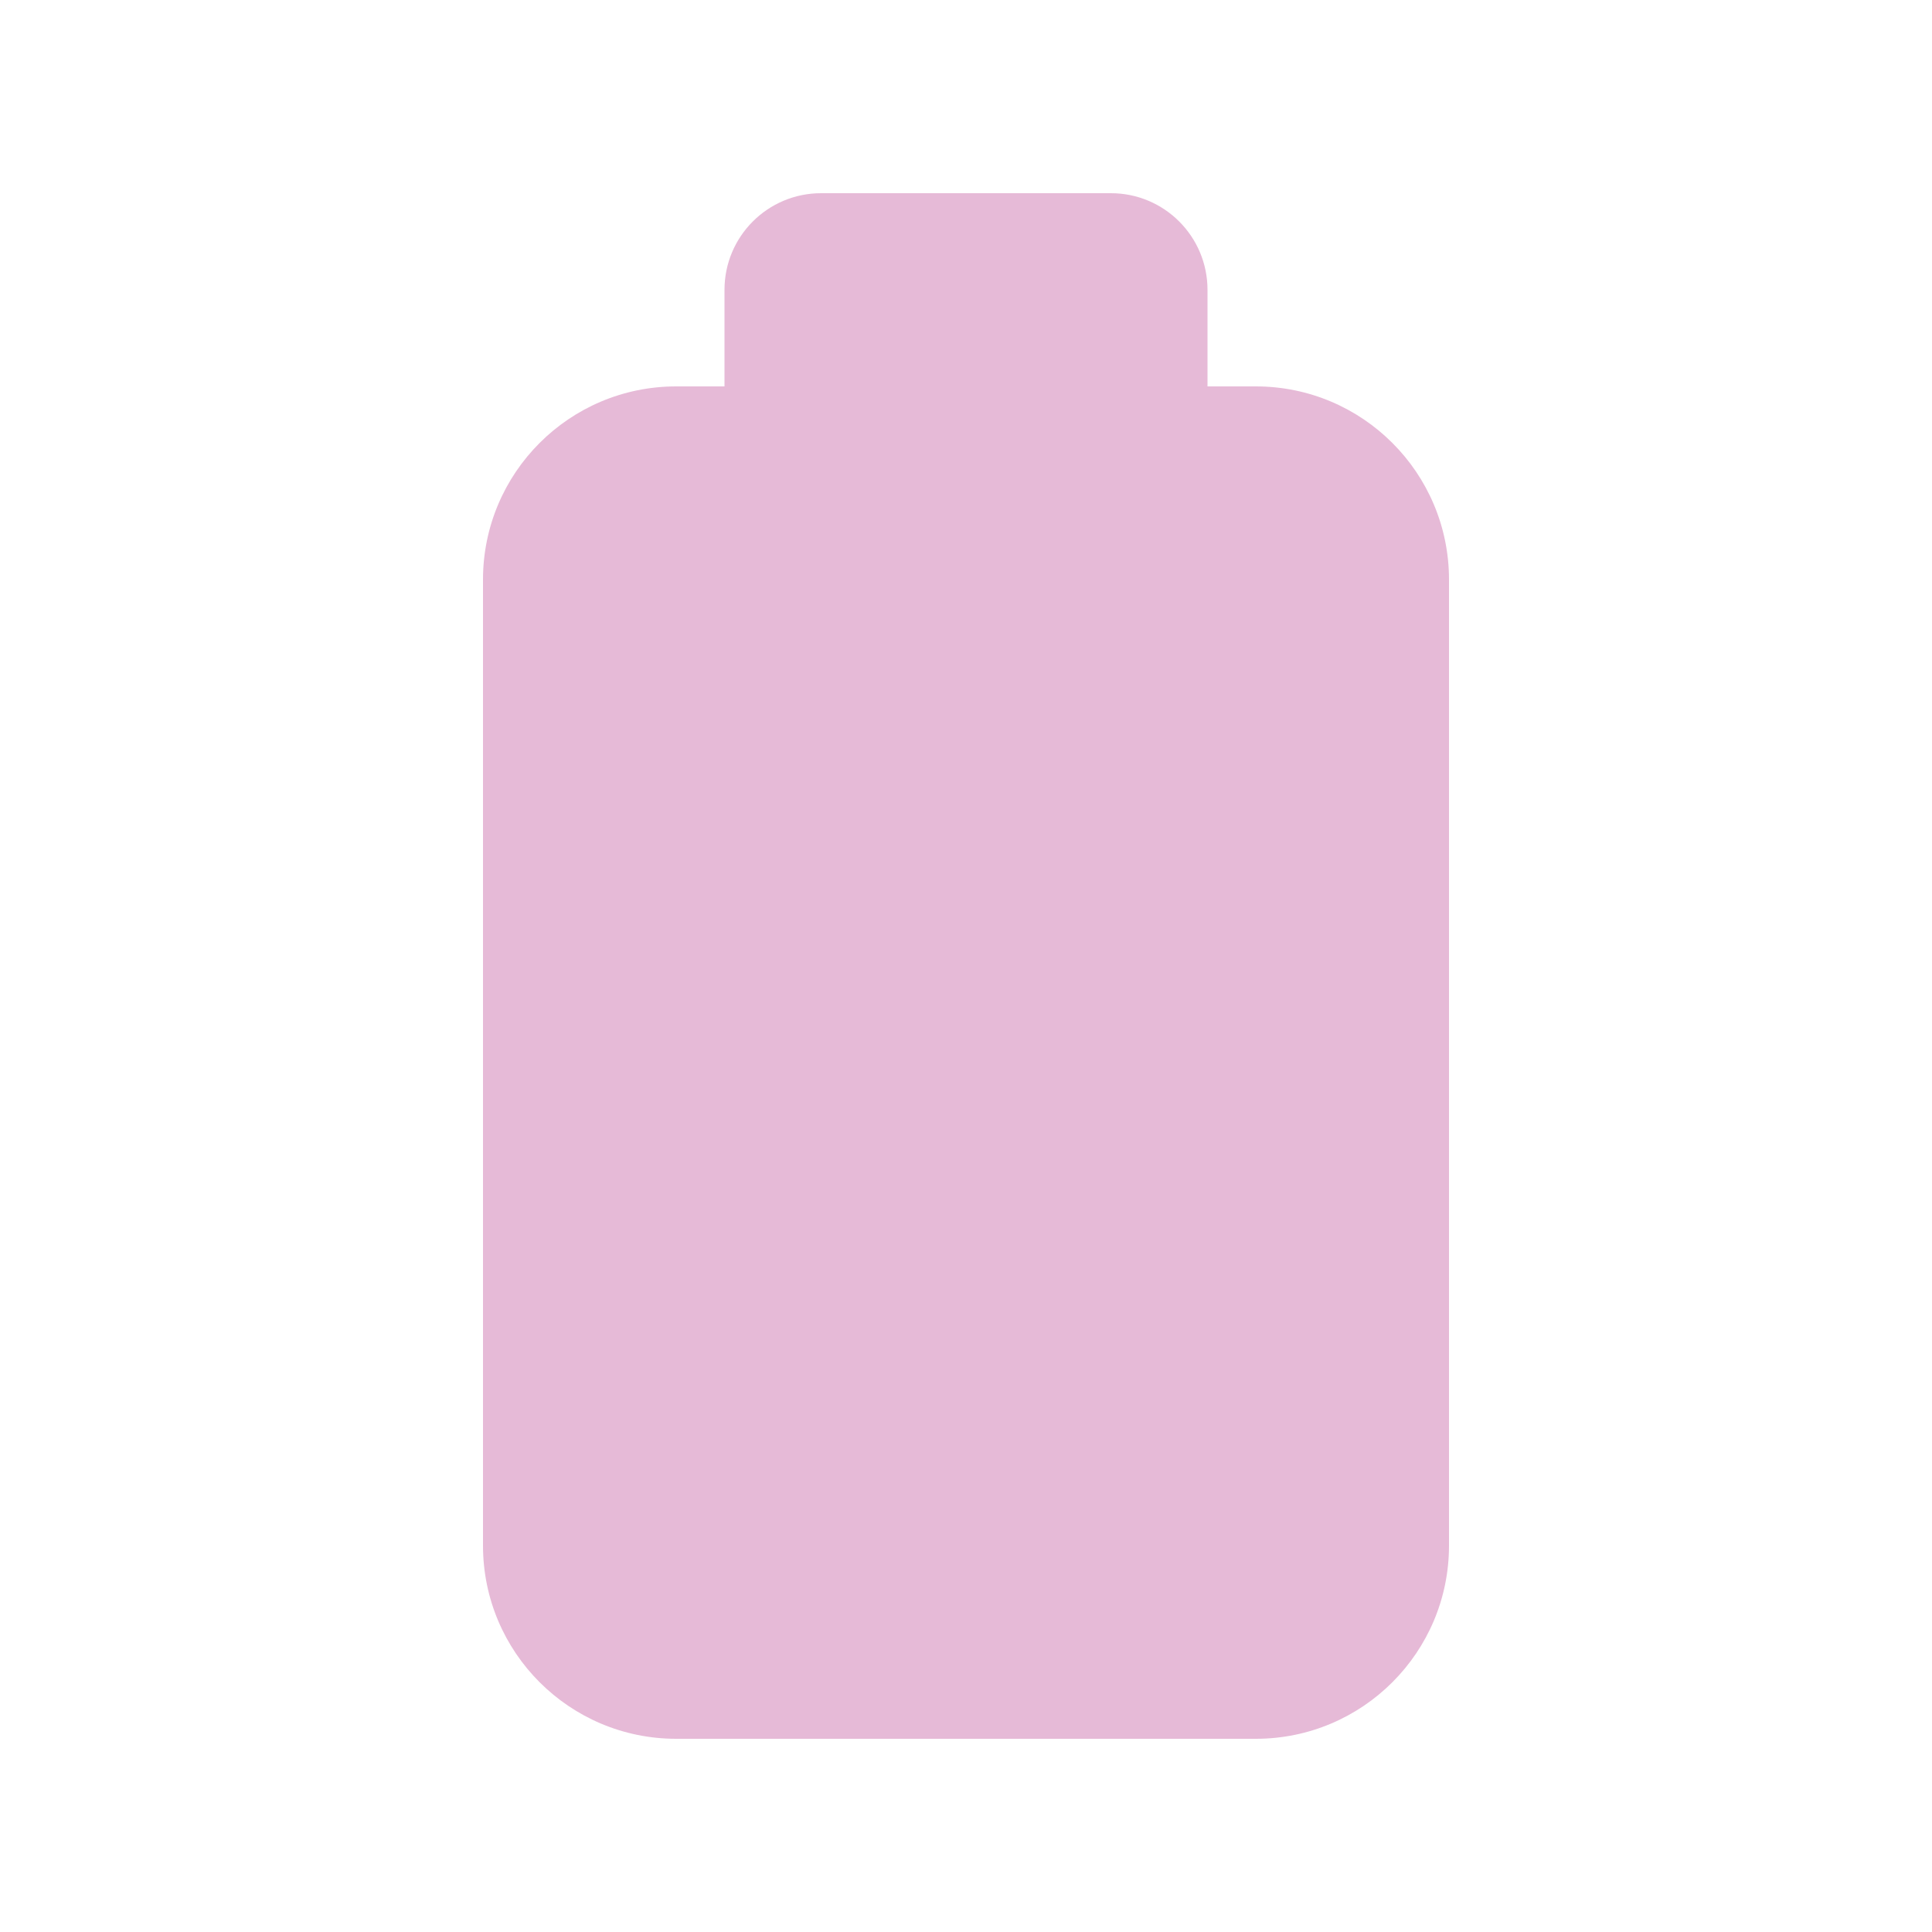
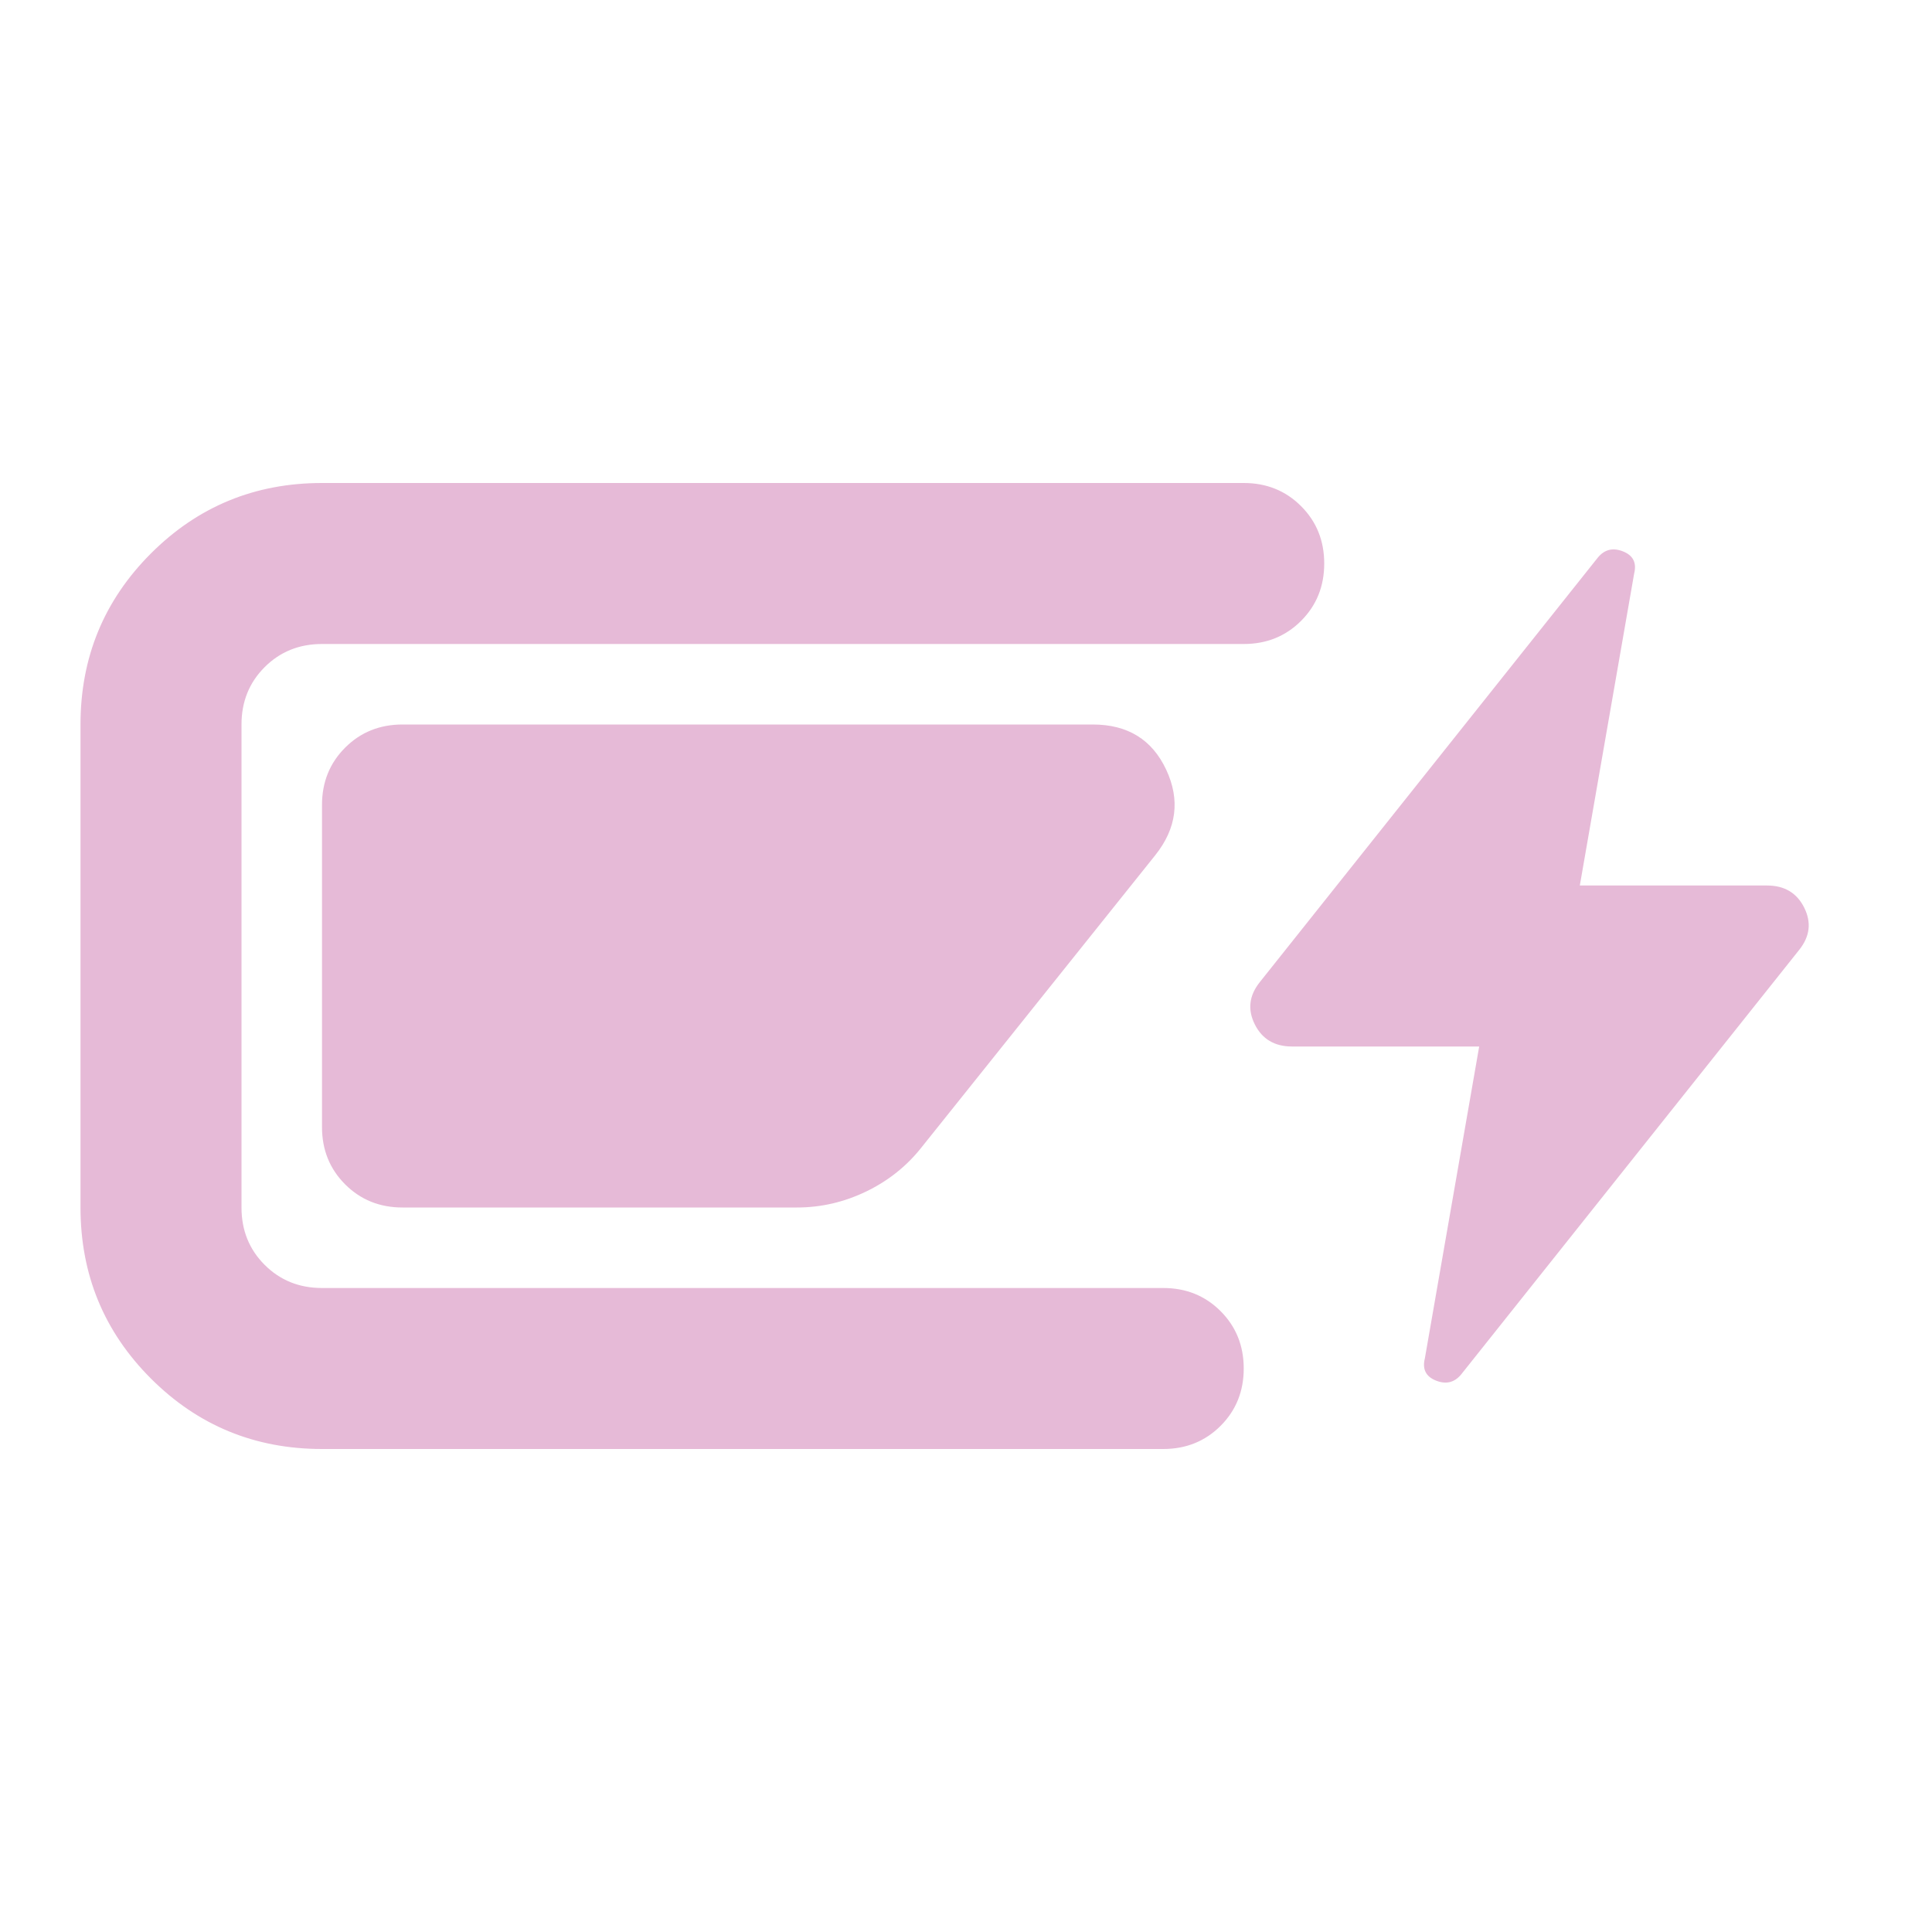
- <svg xmlns="http://www.w3.org/2000/svg" viewBox="0 0 200 200">
-   <path d="M50 160 a20,20 0 0 0 20,20 L130 180 a20,20 0 0 0 20,-20 L150 60 a20,20 0 0 0 -20,-20 L125 40 L125 30 a10,10 0 0 0 -10,-10 L85 20 a10,10 0 0 0 -10,10 L75 40 L70 40 a20,20 0 0 0 -20,20 L50 160" fill="#e6bad7" />
+ <svg xmlns="http://www.w3.org/2000/svg" height="24px" viewBox="0 -960 960 960" width="24px" fill="#e6bad7">
+   <path d="M160-240q-50 0-85-35t-35-85v-240q0-50 35-85t85-35h458q17 0 28.5 11.5T658-680q0 17-11.5 28.5T618-640H160q-17 0-28.5 11.5T120-600v240q0 17 11.5 28.5T160-320h418q17 0 28.5 11.5T618-280q0 17-11.5 28.5T578-240H160Zm0-160v-160q0-17 11.5-28.5T200-600h343q26 0 36.5 22.5T574-535L458-390q-11 14-27.5 22t-34.5 8H200q-17 0-28.5-11.5T160-400Zm566 123q-5 6-12.5 3t-5.5-11l27-155h-93q-13 0-18.5-11t2.5-21l168-211q5-6 12.5-3t5.5 11l-27 155h93q13 0 18.5 11t-2.5 21L726-277Z" />
</svg>
